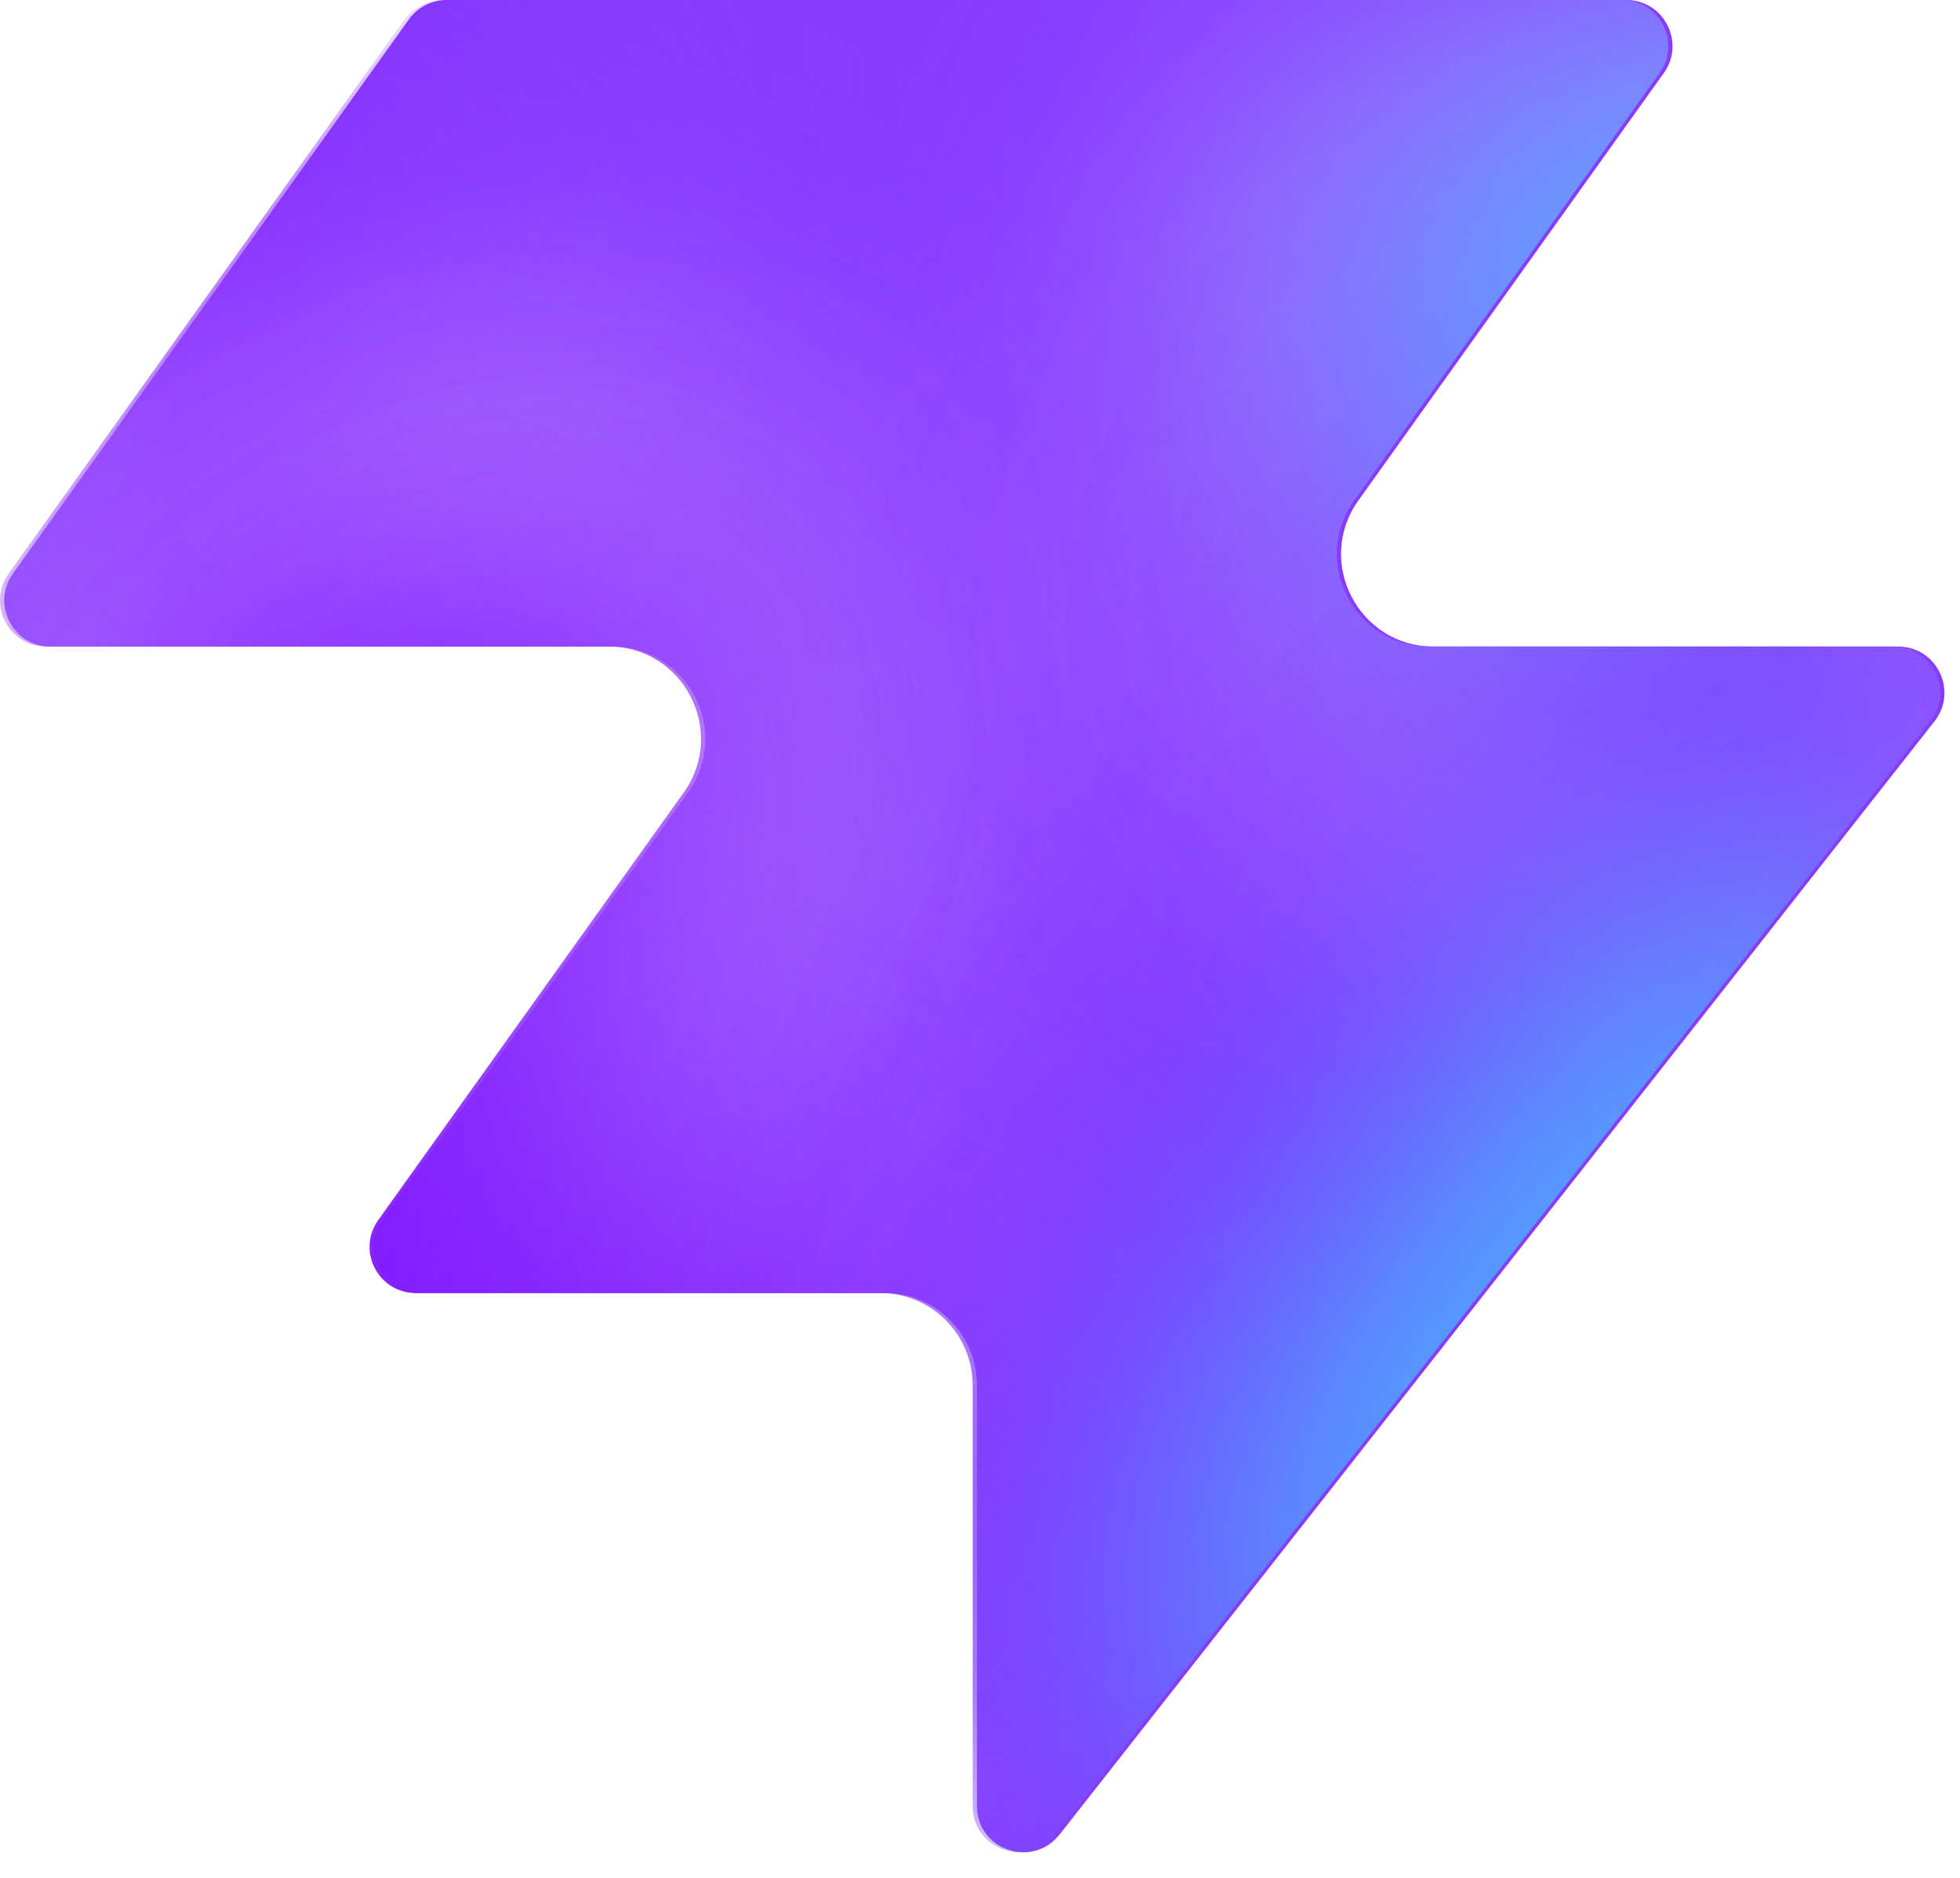
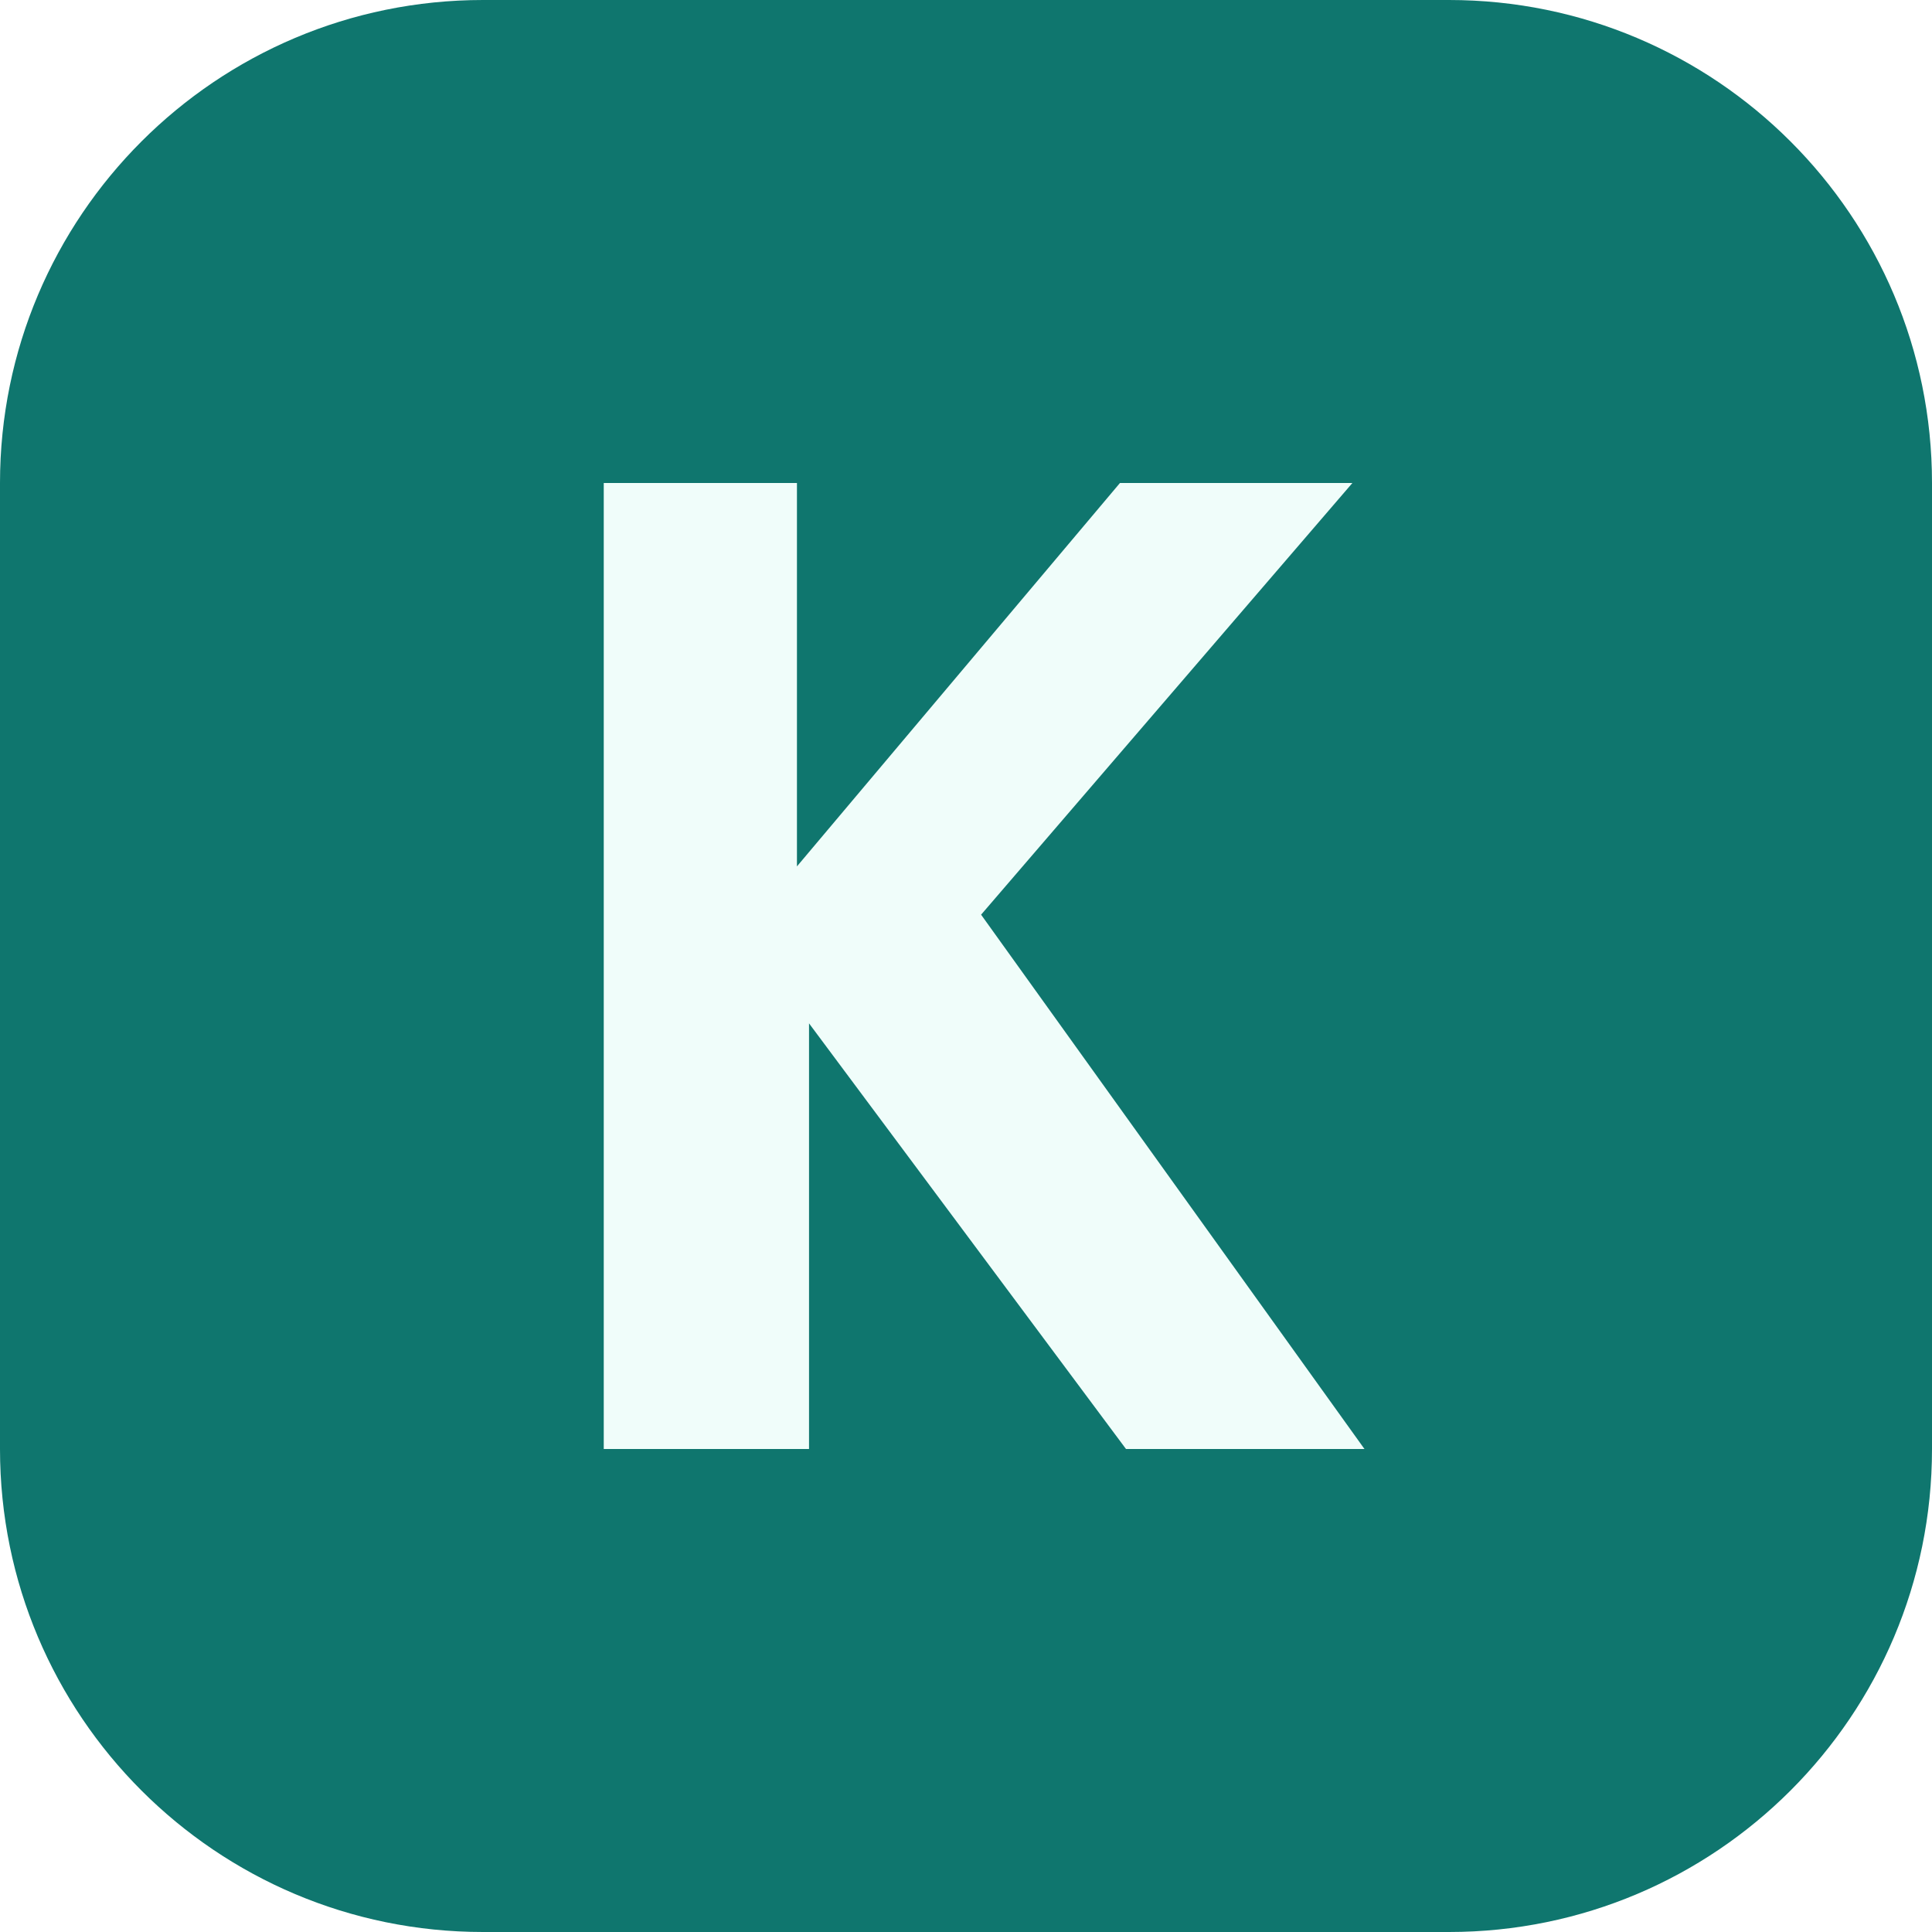
- <svg xmlns="http://www.w3.org/2000/svg" width="48" height="46" fill="none" viewBox="0 0 48 46">
-   <path fill="#863bff" d="M25.946 44.938c-.664.845-2.021.375-2.021-.698V33.937a2.26 2.26 0 0 0-2.262-2.262H10.287c-.92 0-1.456-1.04-.92-1.788l7.48-10.471c1.07-1.497 0-3.578-1.842-3.578H1.237c-.92 0-1.456-1.04-.92-1.788L10.013.474c.214-.297.556-.474.92-.474h28.894c.92 0 1.456 1.04.92 1.788l-7.48 10.471c-1.07 1.498 0 3.579 1.842 3.579h11.377c.943 0 1.473 1.088.89 1.83L25.947 44.94z" style="fill:#863bff;fill:color(display-p3 .525 .23 1);fill-opacity:1" />
-   <mask id="a" width="48" height="46" x="0" y="0" maskUnits="userSpaceOnUse" style="mask-type:alpha">
-     <path fill="#000" d="M25.842 44.938c-.664.844-2.021.375-2.021-.698V33.937a2.26 2.26 0 0 0-2.262-2.262H10.183c-.92 0-1.456-1.04-.92-1.788l7.48-10.471c1.07-1.498 0-3.579-1.842-3.579H1.133c-.92 0-1.456-1.04-.92-1.787L9.91.473c.214-.297.556-.474.92-.474h28.894c.92 0 1.456 1.04.92 1.788l-7.48 10.471c-1.07 1.498 0 3.578 1.842 3.578h11.377c.943 0 1.473 1.088.89 1.832L25.843 44.94z" style="fill:#000;fill-opacity:1" />
-   </mask>
-   <g mask="url(#a)">
-     <g filter="url(#b)">
-       <ellipse cx="5.508" cy="14.704" fill="#ede6ff" rx="5.508" ry="14.704" style="fill:#ede6ff;fill:color(display-p3 .927 .903 1);fill-opacity:1" transform="matrix(.00324 1 1 -.00324 -4.47 31.516)" />
-     </g>
-     <g filter="url(#c)">
-       <ellipse cx="10.399" cy="29.851" fill="#ede6ff" rx="10.399" ry="29.851" style="fill:#ede6ff;fill:color(display-p3 .927 .903 1);fill-opacity:1" transform="matrix(.00324 1 1 -.00324 -39.328 7.883)" />
-     </g>
-     <g filter="url(#d)">
-       <ellipse cx="5.508" cy="30.487" fill="#7e14ff" rx="5.508" ry="30.487" style="fill:#7e14ff;fill:color(display-p3 .492 .077 1);fill-opacity:1" transform="rotate(89.814 -25.913 -14.639)scale(1 -1)" />
-     </g>
-     <g filter="url(#e)">
-       <ellipse cx="5.508" cy="30.599" fill="#7e14ff" rx="5.508" ry="30.599" style="fill:#7e14ff;fill:color(display-p3 .492 .077 1);fill-opacity:1" transform="rotate(89.814 -32.644 -3.334)scale(1 -1)" />
-     </g>
-     <g filter="url(#f)">
-       <ellipse cx="5.508" cy="30.599" fill="#7e14ff" rx="5.508" ry="30.599" style="fill:#7e14ff;fill:color(display-p3 .492 .077 1);fill-opacity:1" transform="matrix(.00324 1 1 -.00324 -34.34 30.47)" />
-     </g>
-     <g filter="url(#g)">
-       <ellipse cx="14.072" cy="22.078" fill="#ede6ff" rx="14.072" ry="22.078" style="fill:#ede6ff;fill:color(display-p3 .927 .903 1);fill-opacity:1" transform="rotate(93.35 24.506 48.493)scale(-1 1)" />
-     </g>
-     <g filter="url(#h)">
-       <ellipse cx="3.47" cy="21.501" fill="#7e14ff" rx="3.47" ry="21.501" style="fill:#7e14ff;fill:color(display-p3 .492 .077 1);fill-opacity:1" transform="rotate(89.009 28.708 47.59)scale(-1 1)" />
-     </g>
-     <g filter="url(#i)">
-       <ellipse cx="3.47" cy="21.501" fill="#7e14ff" rx="3.47" ry="21.501" style="fill:#7e14ff;fill:color(display-p3 .492 .077 1);fill-opacity:1" transform="rotate(89.009 28.708 47.59)scale(-1 1)" />
-     </g>
-     <g filter="url(#j)">
-       <ellipse cx=".387" cy="8.972" fill="#7e14ff" rx="4.407" ry="29.108" style="fill:#7e14ff;fill:color(display-p3 .492 .077 1);fill-opacity:1" transform="rotate(39.51 .387 8.972)" />
-     </g>
-     <g filter="url(#k)">
-       <ellipse cx="47.523" cy="-6.092" fill="#7e14ff" rx="4.407" ry="29.108" style="fill:#7e14ff;fill:color(display-p3 .492 .077 1);fill-opacity:1" transform="rotate(37.892 47.523 -6.092)" />
-     </g>
-     <g filter="url(#l)">
-       <ellipse cx="41.412" cy="6.333" fill="#47bfff" rx="5.971" ry="9.665" style="fill:#47bfff;fill:color(display-p3 .28 .748 1);fill-opacity:1" transform="rotate(37.892 41.412 6.333)" />
-     </g>
-     <g filter="url(#m)">
-       <ellipse cx="-1.879" cy="38.332" fill="#7e14ff" rx="4.407" ry="29.108" style="fill:#7e14ff;fill:color(display-p3 .492 .077 1);fill-opacity:1" transform="rotate(37.892 -1.88 38.332)" />
-     </g>
-     <g filter="url(#n)">
-       <ellipse cx="-1.879" cy="38.332" fill="#7e14ff" rx="4.407" ry="29.108" style="fill:#7e14ff;fill:color(display-p3 .492 .077 1);fill-opacity:1" transform="rotate(37.892 -1.88 38.332)" />
-     </g>
-     <g filter="url(#o)">
-       <ellipse cx="35.651" cy="29.907" fill="#7e14ff" rx="4.407" ry="29.108" style="fill:#7e14ff;fill:color(display-p3 .492 .077 1);fill-opacity:1" transform="rotate(37.892 35.651 29.907)" />
-     </g>
-     <g filter="url(#p)">
-       <ellipse cx="38.418" cy="32.4" fill="#47bfff" rx="5.971" ry="15.297" style="fill:#47bfff;fill:color(display-p3 .28 .748 1);fill-opacity:1" transform="rotate(37.892 38.418 32.4)" />
-     </g>
-   </g>
-   <defs>
-     <filter id="b" width="60.045" height="41.654" x="-19.77" y="16.149" color-interpolation-filters="sRGB" filterUnits="userSpaceOnUse">
-       <feFlood flood-opacity="0" result="BackgroundImageFix" />
-       <feBlend in="SourceGraphic" in2="BackgroundImageFix" result="shape" />
-       <feGaussianBlur result="effect1_foregroundBlur_2002_17158" stdDeviation="7.659" />
-     </filter>
-     <filter id="c" width="90.34" height="51.437" x="-54.613" y="-7.533" color-interpolation-filters="sRGB" filterUnits="userSpaceOnUse">
-       <feFlood flood-opacity="0" result="BackgroundImageFix" />
-       <feBlend in="SourceGraphic" in2="BackgroundImageFix" result="shape" />
-       <feGaussianBlur result="effect1_foregroundBlur_2002_17158" stdDeviation="7.659" />
-     </filter>
-     <filter id="d" width="79.355" height="29.4" x="-49.64" y="2.03" color-interpolation-filters="sRGB" filterUnits="userSpaceOnUse">
-       <feFlood flood-opacity="0" result="BackgroundImageFix" />
-       <feBlend in="SourceGraphic" in2="BackgroundImageFix" result="shape" />
-       <feGaussianBlur result="effect1_foregroundBlur_2002_17158" stdDeviation="4.596" />
-     </filter>
-     <filter id="e" width="79.579" height="29.4" x="-45.045" y="20.029" color-interpolation-filters="sRGB" filterUnits="userSpaceOnUse">
-       <feFlood flood-opacity="0" result="BackgroundImageFix" />
-       <feBlend in="SourceGraphic" in2="BackgroundImageFix" result="shape" />
-       <feGaussianBlur result="effect1_foregroundBlur_2002_17158" stdDeviation="4.596" />
-     </filter>
-     <filter id="f" width="79.579" height="29.4" x="-43.513" y="21.178" color-interpolation-filters="sRGB" filterUnits="userSpaceOnUse">
-       <feFlood flood-opacity="0" result="BackgroundImageFix" />
-       <feBlend in="SourceGraphic" in2="BackgroundImageFix" result="shape" />
-       <feGaussianBlur result="effect1_foregroundBlur_2002_17158" stdDeviation="4.596" />
-     </filter>
-     <filter id="g" width="74.749" height="58.852" x="15.756" y="-17.901" color-interpolation-filters="sRGB" filterUnits="userSpaceOnUse">
-       <feFlood flood-opacity="0" result="BackgroundImageFix" />
-       <feBlend in="SourceGraphic" in2="BackgroundImageFix" result="shape" />
-       <feGaussianBlur result="effect1_foregroundBlur_2002_17158" stdDeviation="7.659" />
-     </filter>
-     <filter id="h" width="61.377" height="25.362" x="23.548" y="2.284" color-interpolation-filters="sRGB" filterUnits="userSpaceOnUse">
-       <feFlood flood-opacity="0" result="BackgroundImageFix" />
-       <feBlend in="SourceGraphic" in2="BackgroundImageFix" result="shape" />
-       <feGaussianBlur result="effect1_foregroundBlur_2002_17158" stdDeviation="4.596" />
-     </filter>
-     <filter id="i" width="61.377" height="25.362" x="23.548" y="2.284" color-interpolation-filters="sRGB" filterUnits="userSpaceOnUse">
-       <feFlood flood-opacity="0" result="BackgroundImageFix" />
-       <feBlend in="SourceGraphic" in2="BackgroundImageFix" result="shape" />
-       <feGaussianBlur result="effect1_foregroundBlur_2002_17158" stdDeviation="4.596" />
-     </filter>
-     <filter id="j" width="56.045" height="63.649" x="-27.636" y="-22.853" color-interpolation-filters="sRGB" filterUnits="userSpaceOnUse">
-       <feFlood flood-opacity="0" result="BackgroundImageFix" />
-       <feBlend in="SourceGraphic" in2="BackgroundImageFix" result="shape" />
-       <feGaussianBlur result="effect1_foregroundBlur_2002_17158" stdDeviation="4.596" />
-     </filter>
-     <filter id="k" width="54.814" height="64.646" x="20.116" y="-38.415" color-interpolation-filters="sRGB" filterUnits="userSpaceOnUse">
-       <feFlood flood-opacity="0" result="BackgroundImageFix" />
-       <feBlend in="SourceGraphic" in2="BackgroundImageFix" result="shape" />
-       <feGaussianBlur result="effect1_foregroundBlur_2002_17158" stdDeviation="4.596" />
-     </filter>
-     <filter id="l" width="33.541" height="35.313" x="24.641" y="-11.323" color-interpolation-filters="sRGB" filterUnits="userSpaceOnUse">
-       <feFlood flood-opacity="0" result="BackgroundImageFix" />
-       <feBlend in="SourceGraphic" in2="BackgroundImageFix" result="shape" />
-       <feGaussianBlur result="effect1_foregroundBlur_2002_17158" stdDeviation="4.596" />
-     </filter>
-     <filter id="m" width="54.814" height="64.646" x="-29.286" y="6.009" color-interpolation-filters="sRGB" filterUnits="userSpaceOnUse">
-       <feFlood flood-opacity="0" result="BackgroundImageFix" />
-       <feBlend in="SourceGraphic" in2="BackgroundImageFix" result="shape" />
-       <feGaussianBlur result="effect1_foregroundBlur_2002_17158" stdDeviation="4.596" />
-     </filter>
-     <filter id="n" width="54.814" height="64.646" x="-29.286" y="6.009" color-interpolation-filters="sRGB" filterUnits="userSpaceOnUse">
-       <feFlood flood-opacity="0" result="BackgroundImageFix" />
-       <feBlend in="SourceGraphic" in2="BackgroundImageFix" result="shape" />
-       <feGaussianBlur result="effect1_foregroundBlur_2002_17158" stdDeviation="4.596" />
-     </filter>
-     <filter id="o" width="54.814" height="64.646" x="8.244" y="-2.416" color-interpolation-filters="sRGB" filterUnits="userSpaceOnUse">
-       <feFlood flood-opacity="0" result="BackgroundImageFix" />
-       <feBlend in="SourceGraphic" in2="BackgroundImageFix" result="shape" />
-       <feGaussianBlur result="effect1_foregroundBlur_2002_17158" stdDeviation="4.596" />
-     </filter>
-     <filter id="p" width="39.409" height="43.623" x="18.713" y="10.588" color-interpolation-filters="sRGB" filterUnits="userSpaceOnUse">
-       <feFlood flood-opacity="0" result="BackgroundImageFix" />
-       <feBlend in="SourceGraphic" in2="BackgroundImageFix" result="shape" />
-       <feGaussianBlur result="effect1_foregroundBlur_2002_17158" stdDeviation="4.596" />
-     </filter>
-   </defs>
+ <svg xmlns="http://www.w3.org/2000/svg" viewBox="0 0 32 32" fill="none">
+   <rect width="32" height="32" rx="8" fill="#0f766e" />
+   <path fill="#f0fdfa" d="M10 8h3.2v6.35L18.55 8H22.4l-6.15 7.15L22.6 24h-3.95l-5.25-7.05V24H10V8z" />
</svg>
